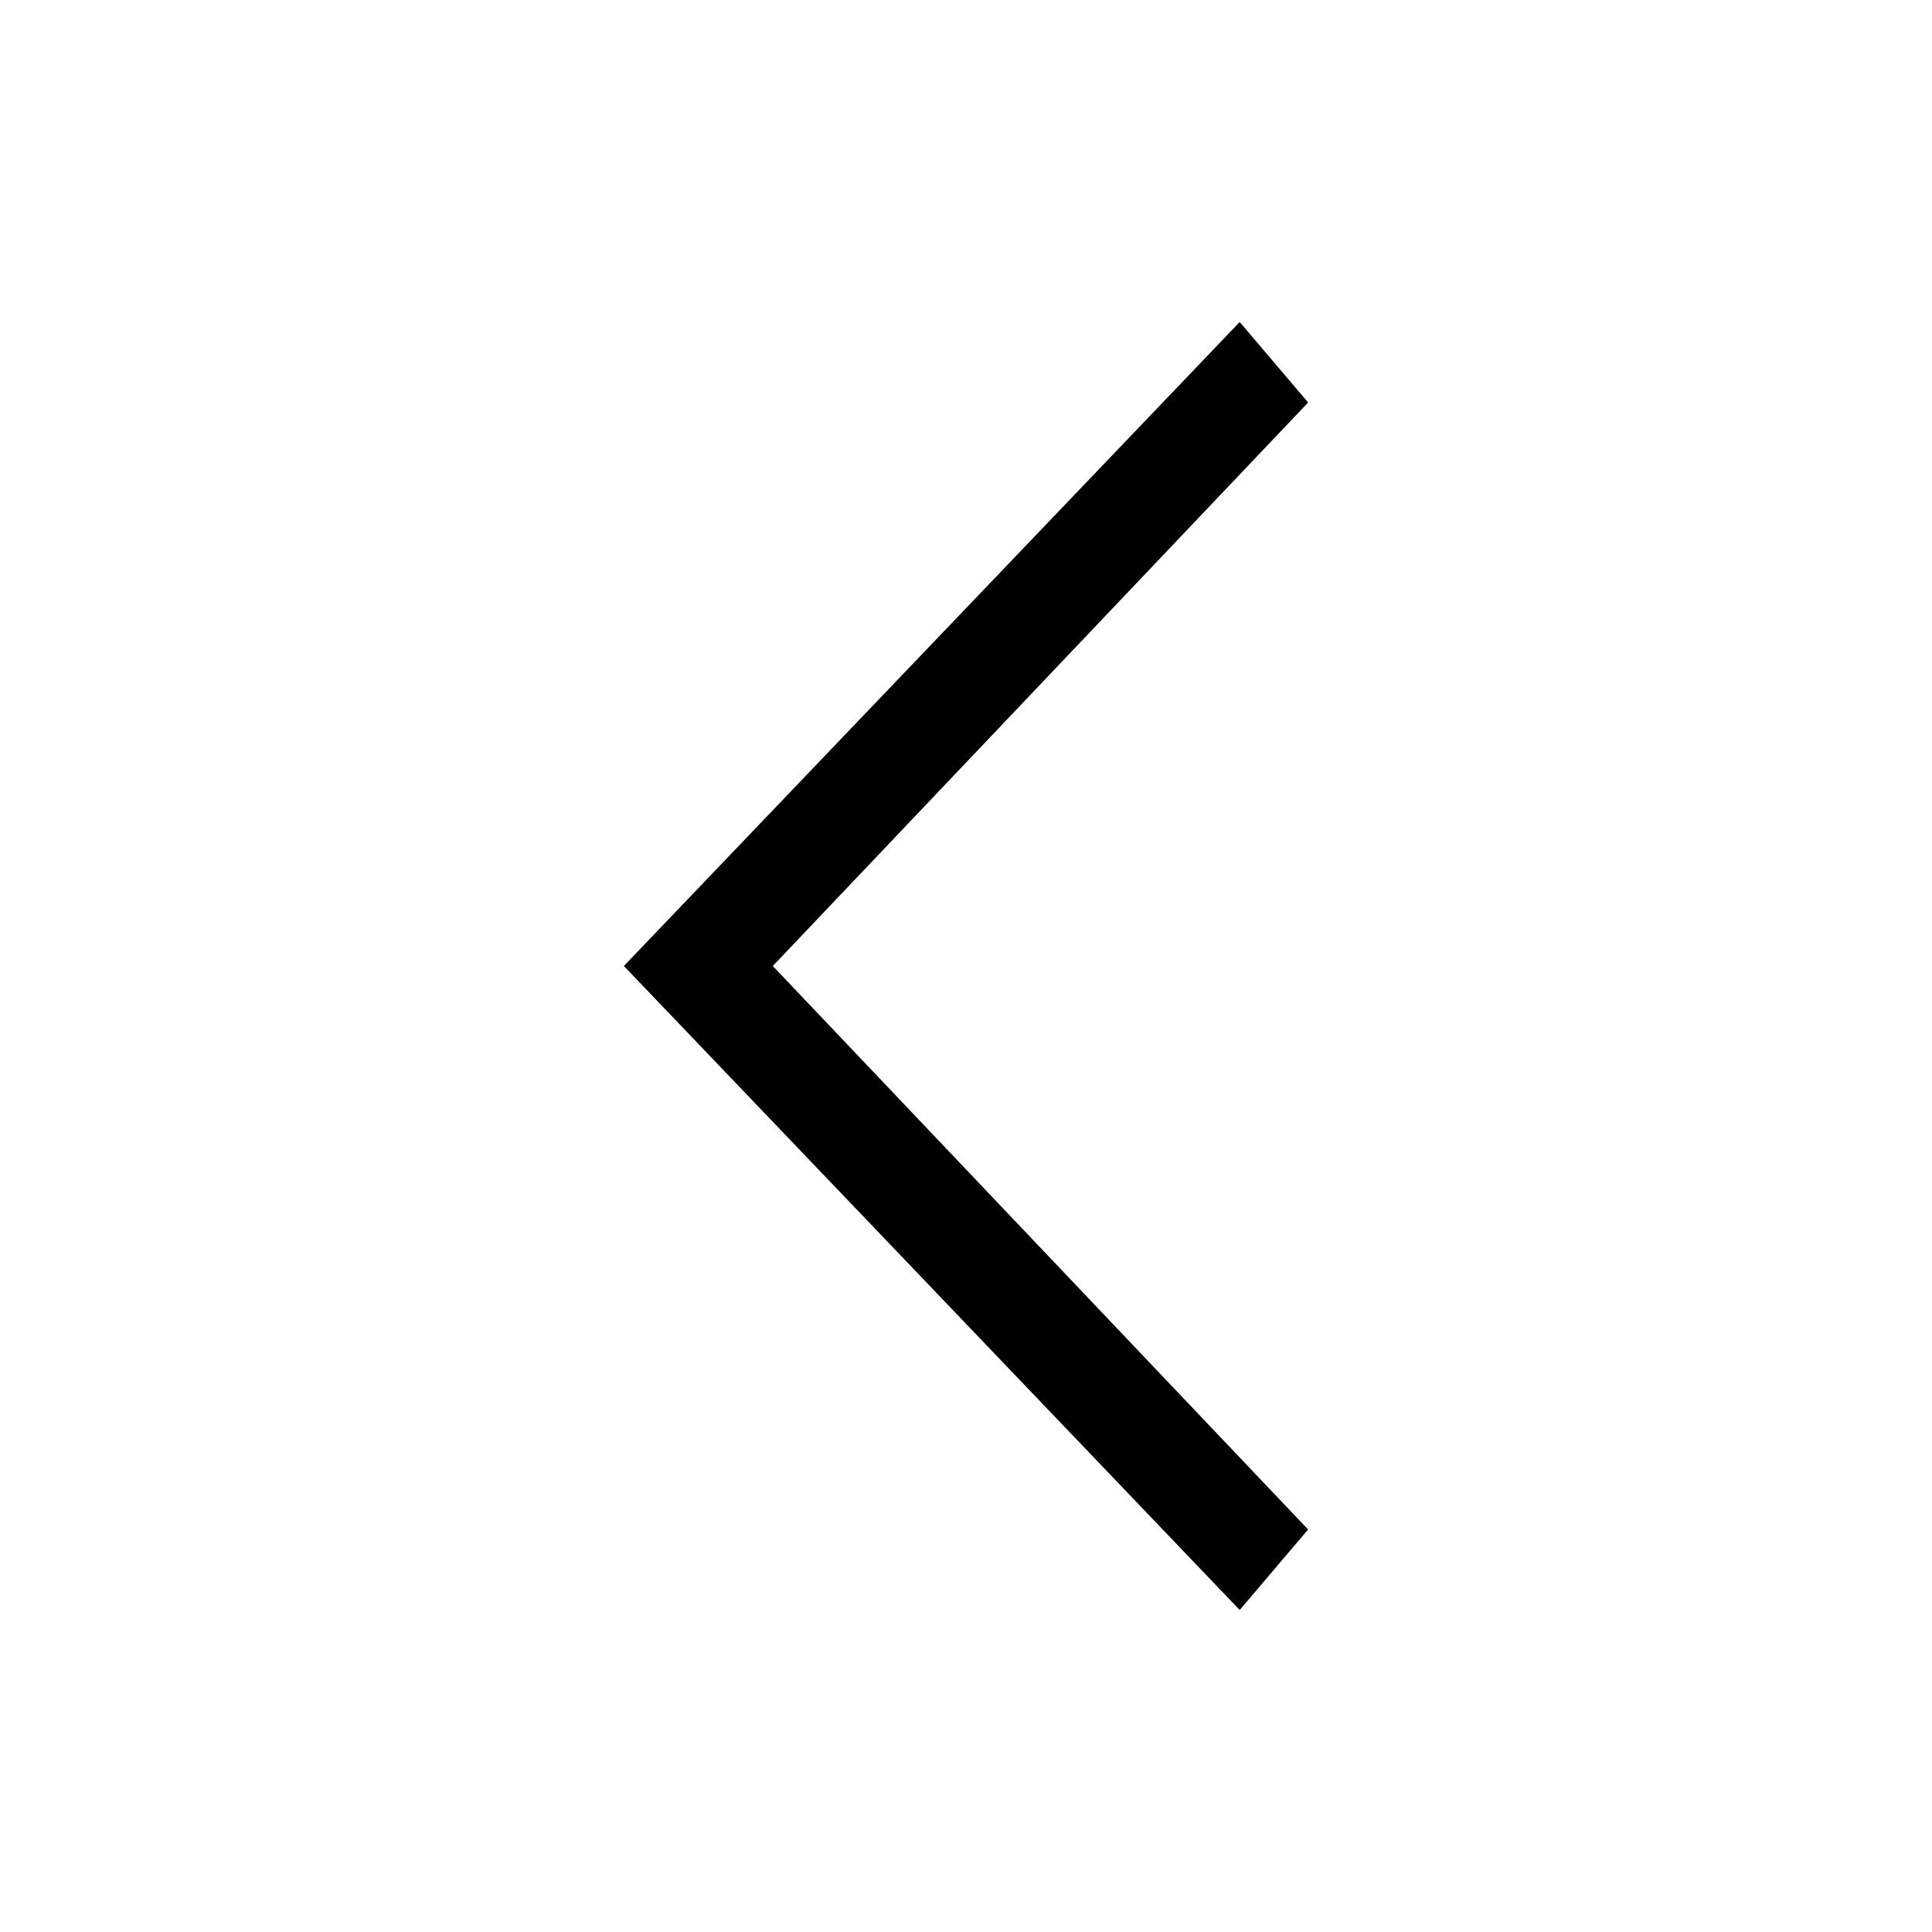
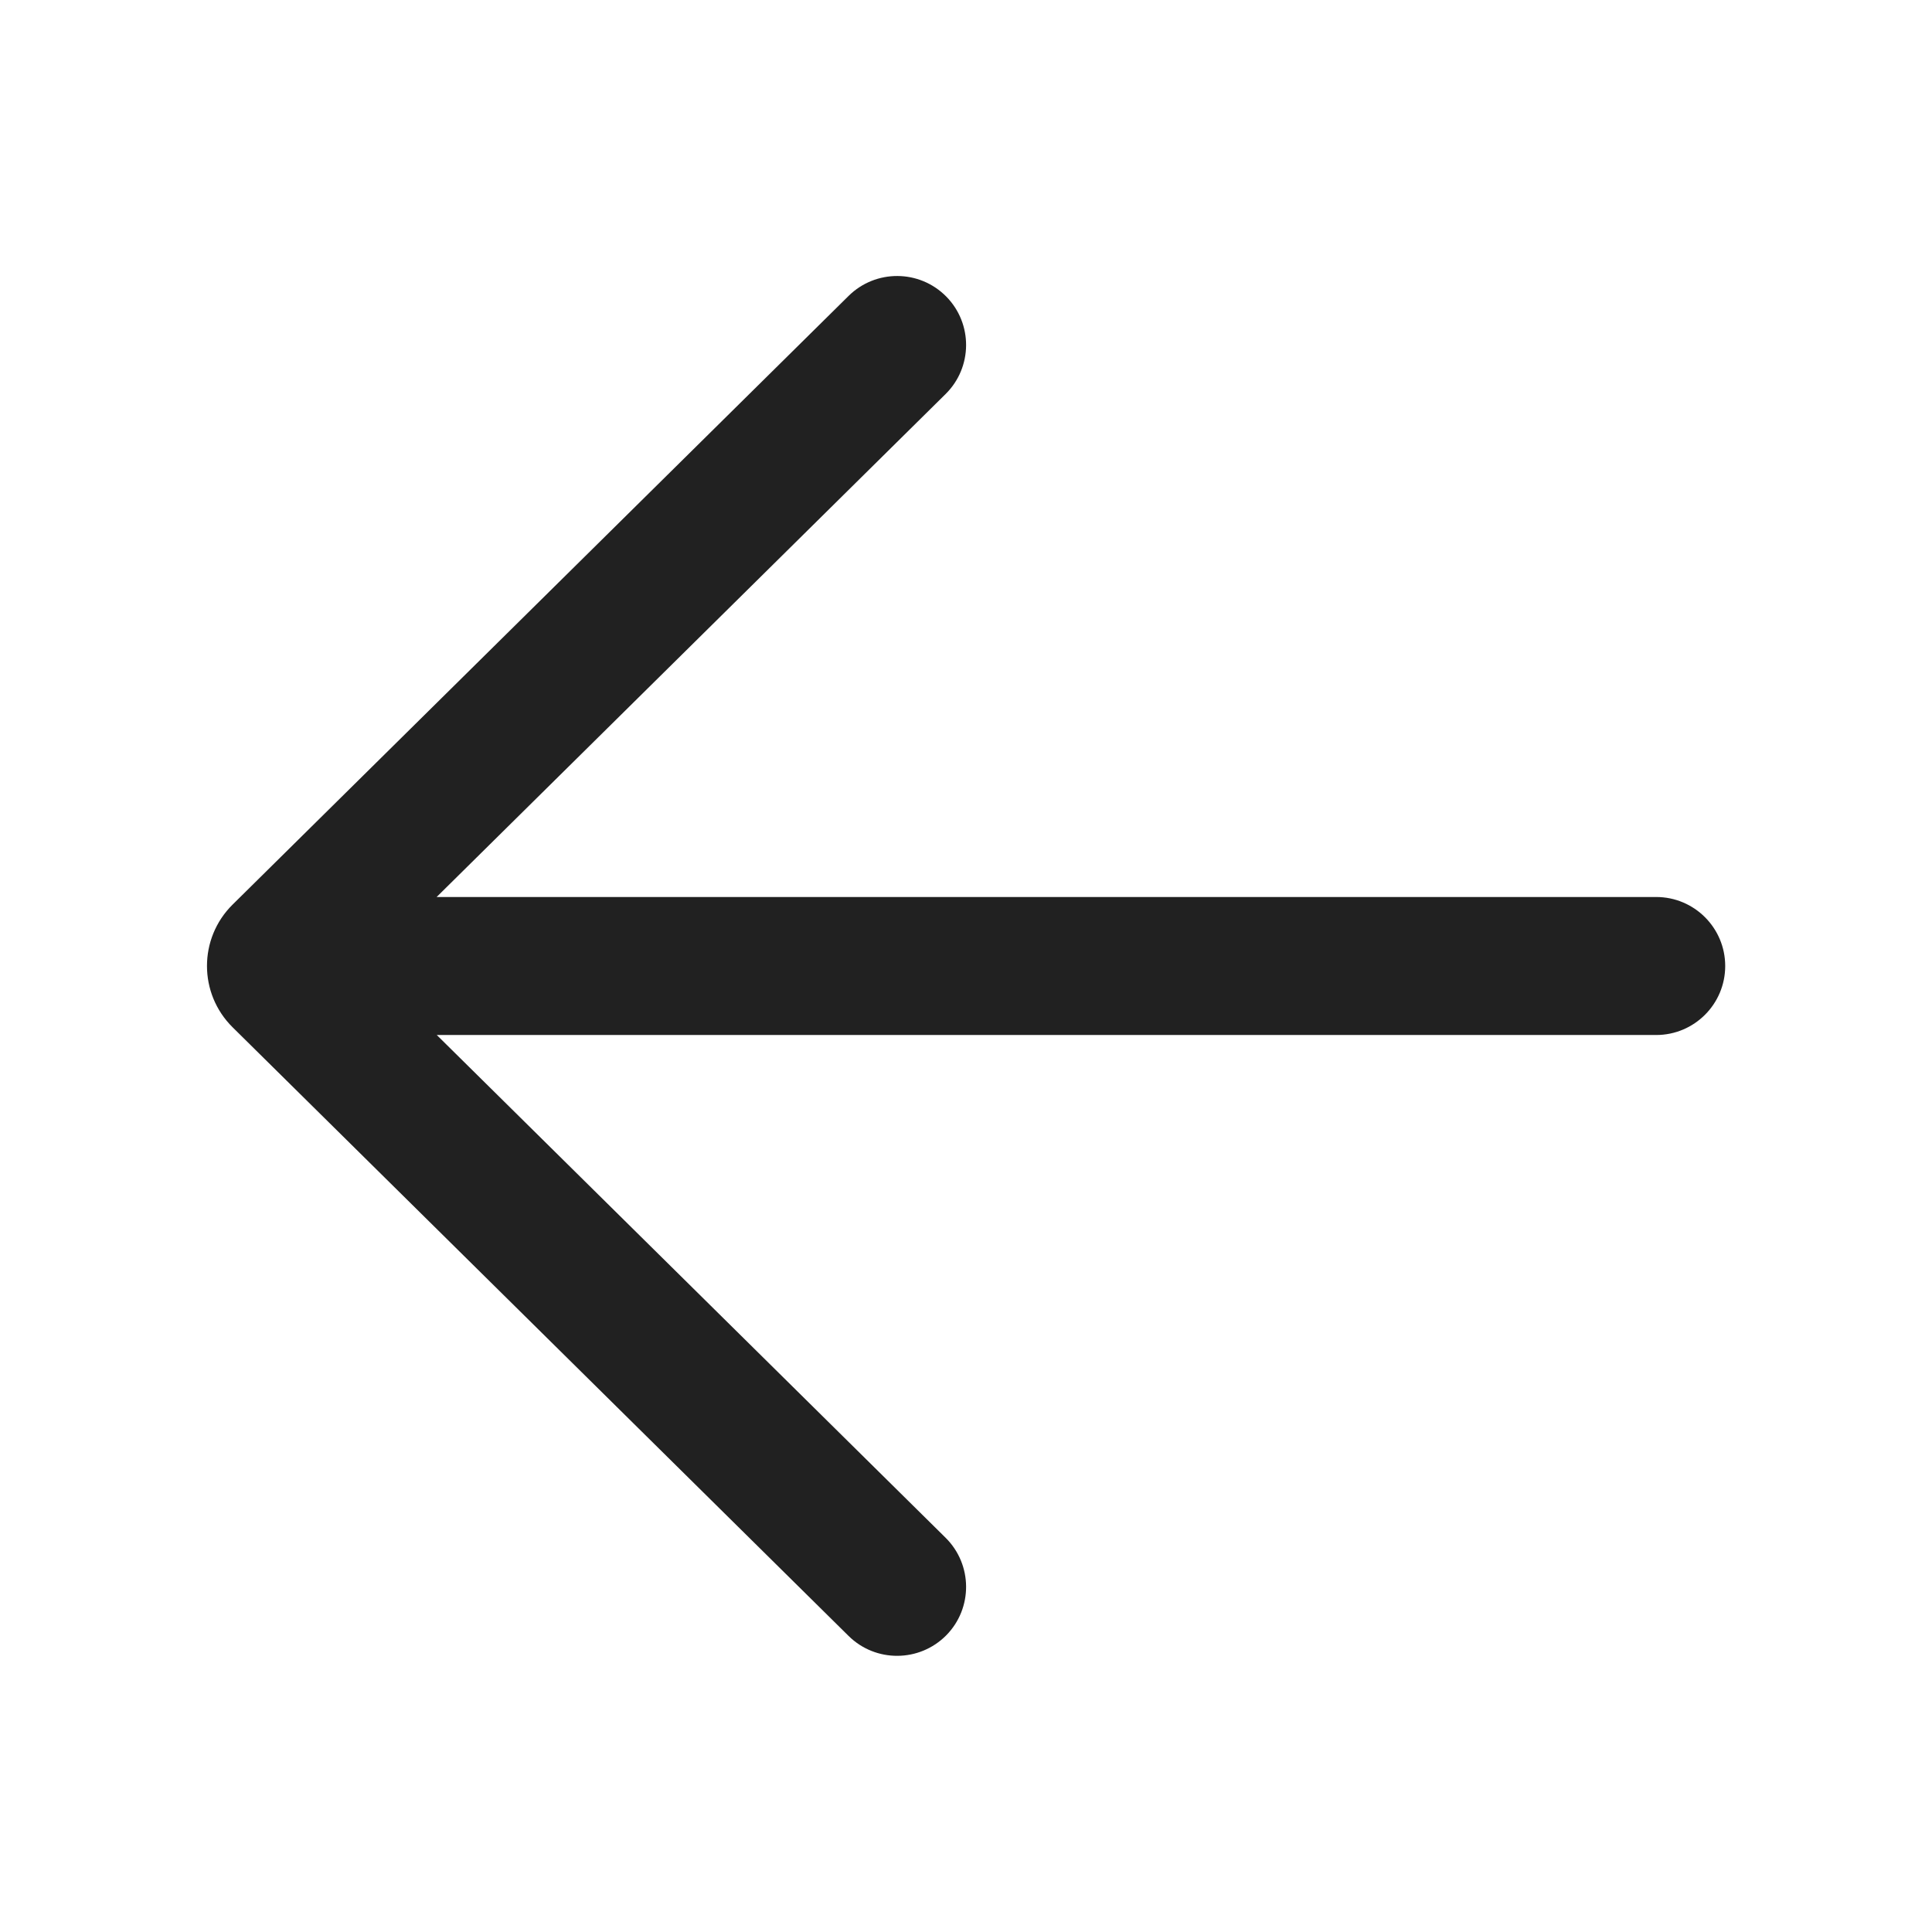
- <svg xmlns="http://www.w3.org/2000/svg" version="1.1" id="Calque_1" x="0px" y="0px" viewBox="0 0 48 48" style="enable-background:new 0 0 48 48;" xml:space="preserve">
-   <polygon points="32.5,10 30.8,8 15.5,24 30.8,40 32.5,38 19.2,24 " />
+ <svg xmlns="http://www.w3.org/2000/svg" width="28px" height="28px" viewBox="0 0 28 28" version="1.1">
+   <g id="🔍-System-Icons" stroke="none" stroke-width="1" fill="none" fill-rule="evenodd">
+     <g id="ic_fluent_arrow_left_28_filled" fill="#212121" fill-rule="nonzero">
+       <path d="M12.298,4.289 C12.691,3.901 13.324,3.904 13.713,4.297 C14.101,4.69 14.097,5.323 13.704,5.711 L6.328,13 L24.003,13 C24.555,13 25.003,13.448 25.003,14 C25.003,14.552 24.555,15 24.003,15 L6.33,15 L13.704,22.286 C14.097,22.675 14.101,23.308 13.713,23.701 C13.324,24.093 12.691,24.097 12.298,23.709 L3.371,14.888 C2.876,14.399 2.876,13.599 3.371,13.11 L12.298,4.289 Z" id="🎨-Color" />
+     </g>
+   </g>
</svg>
